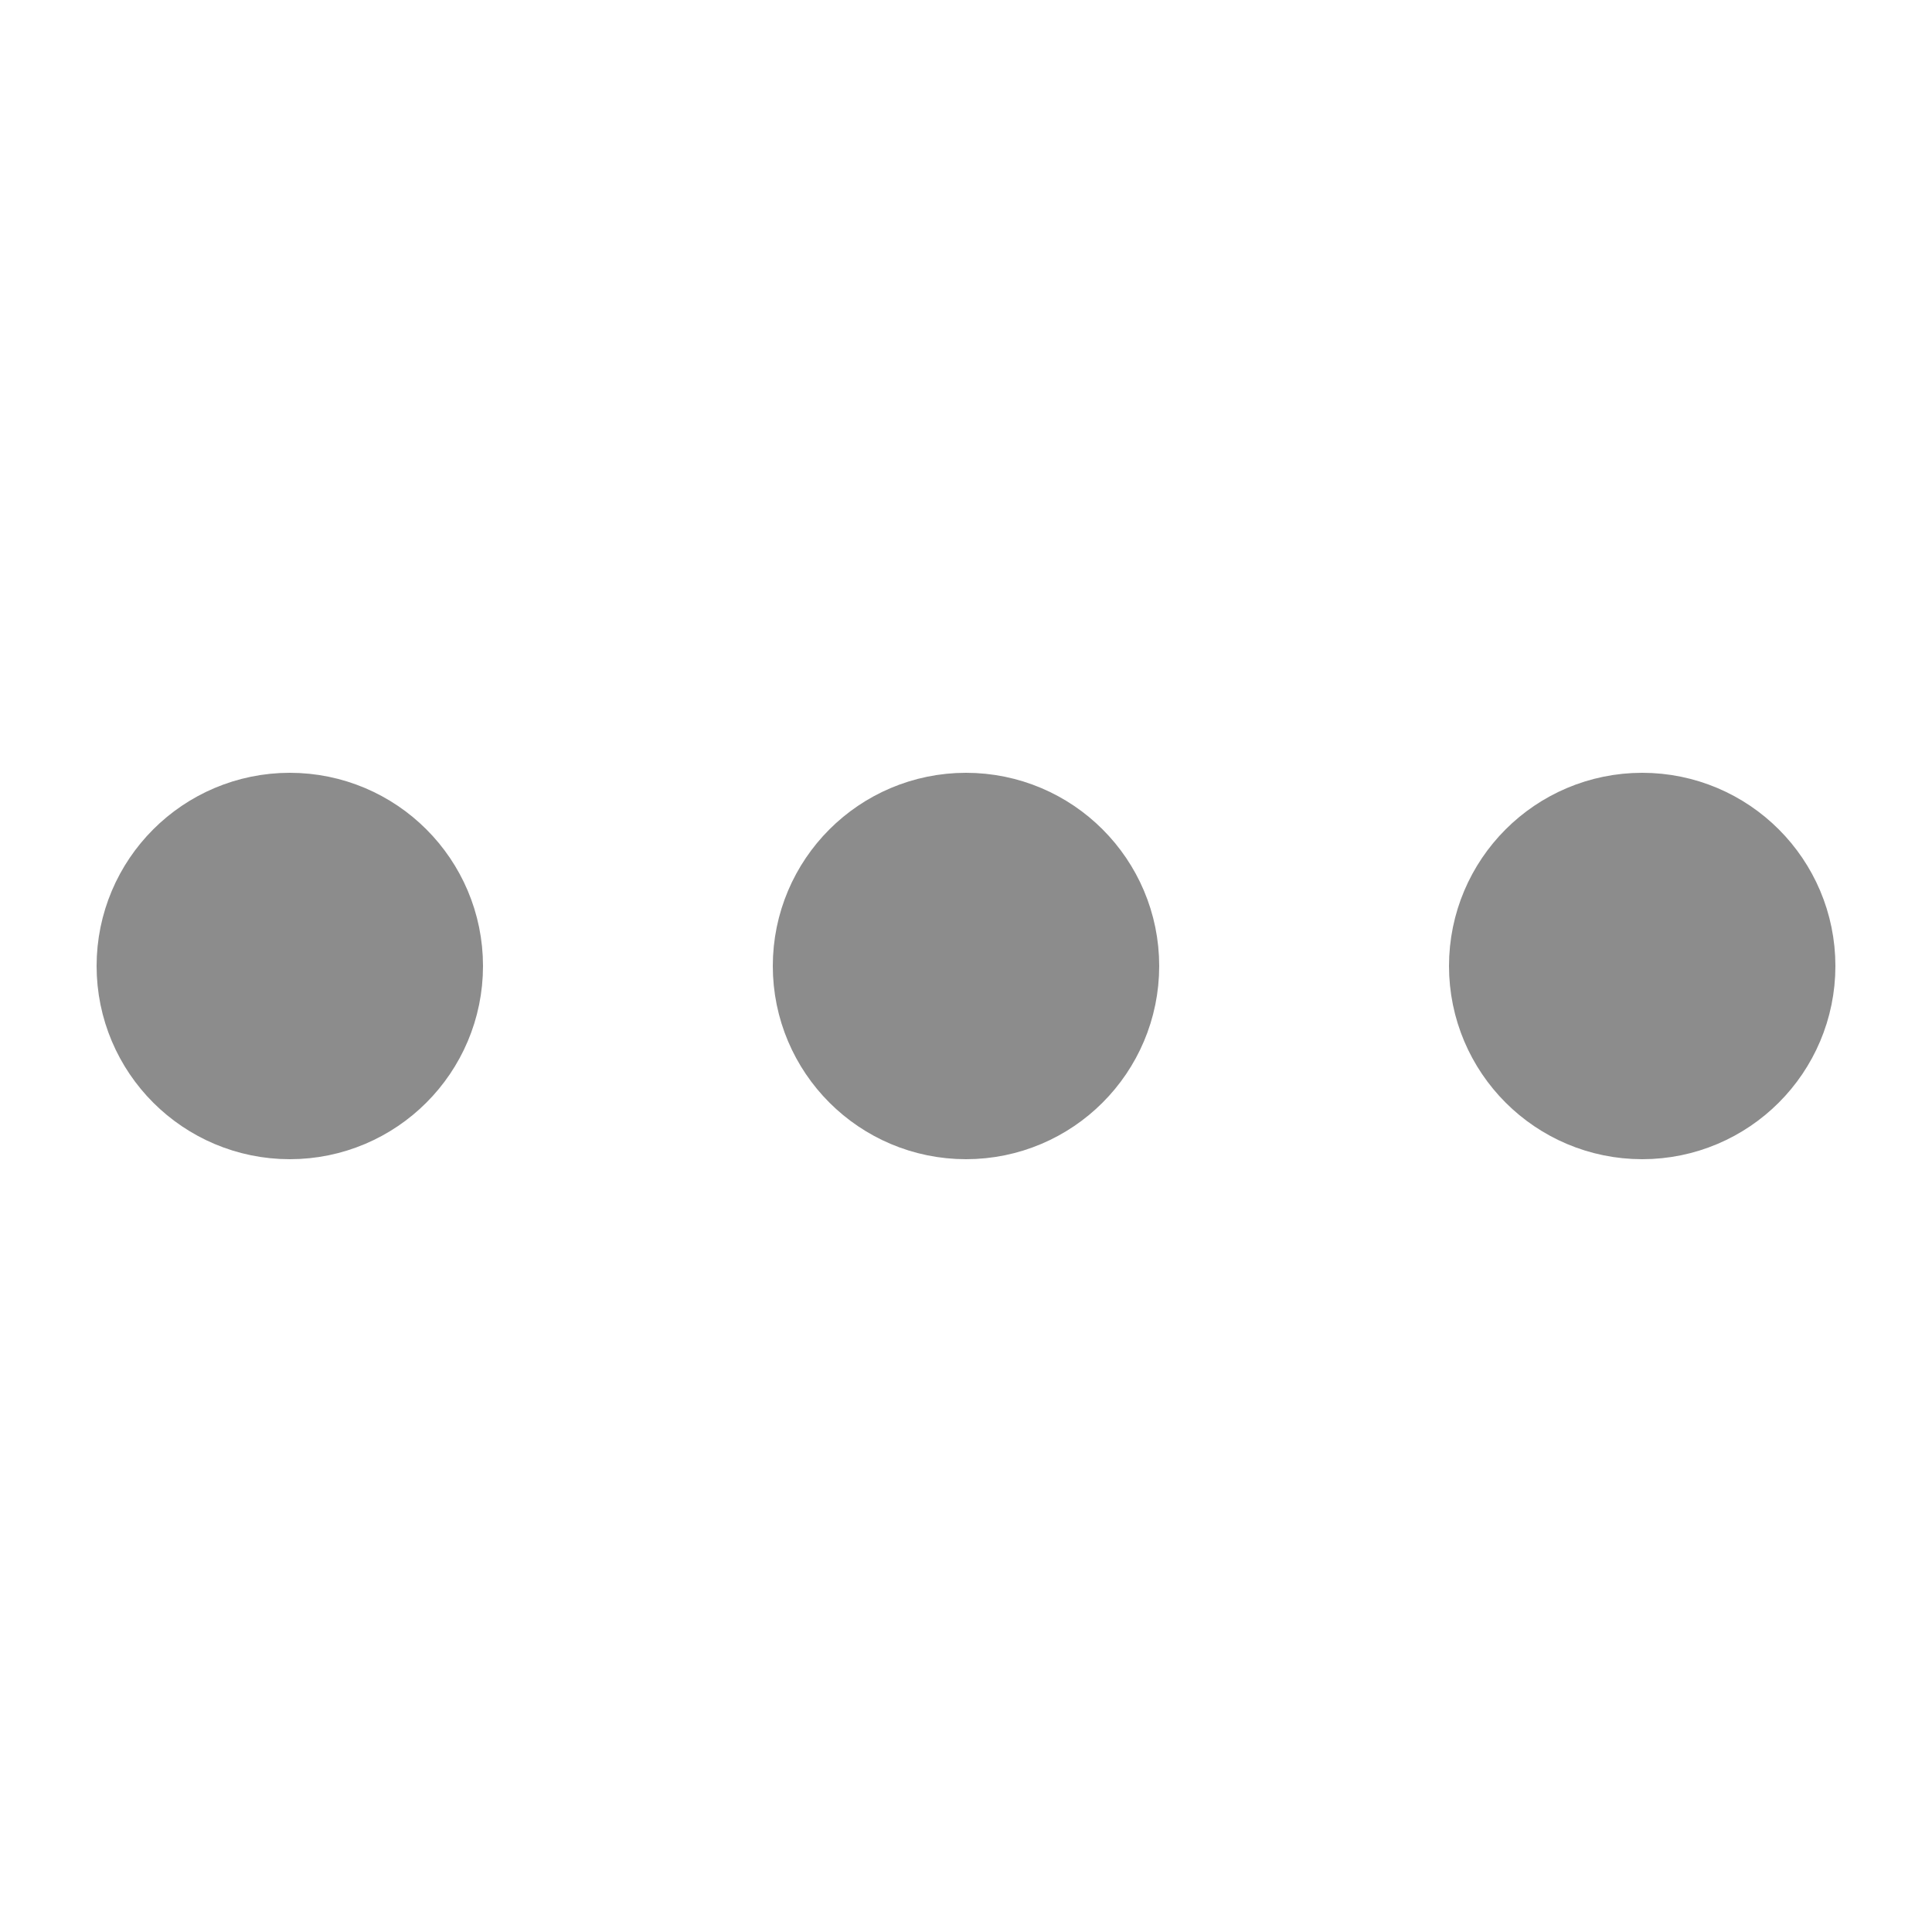
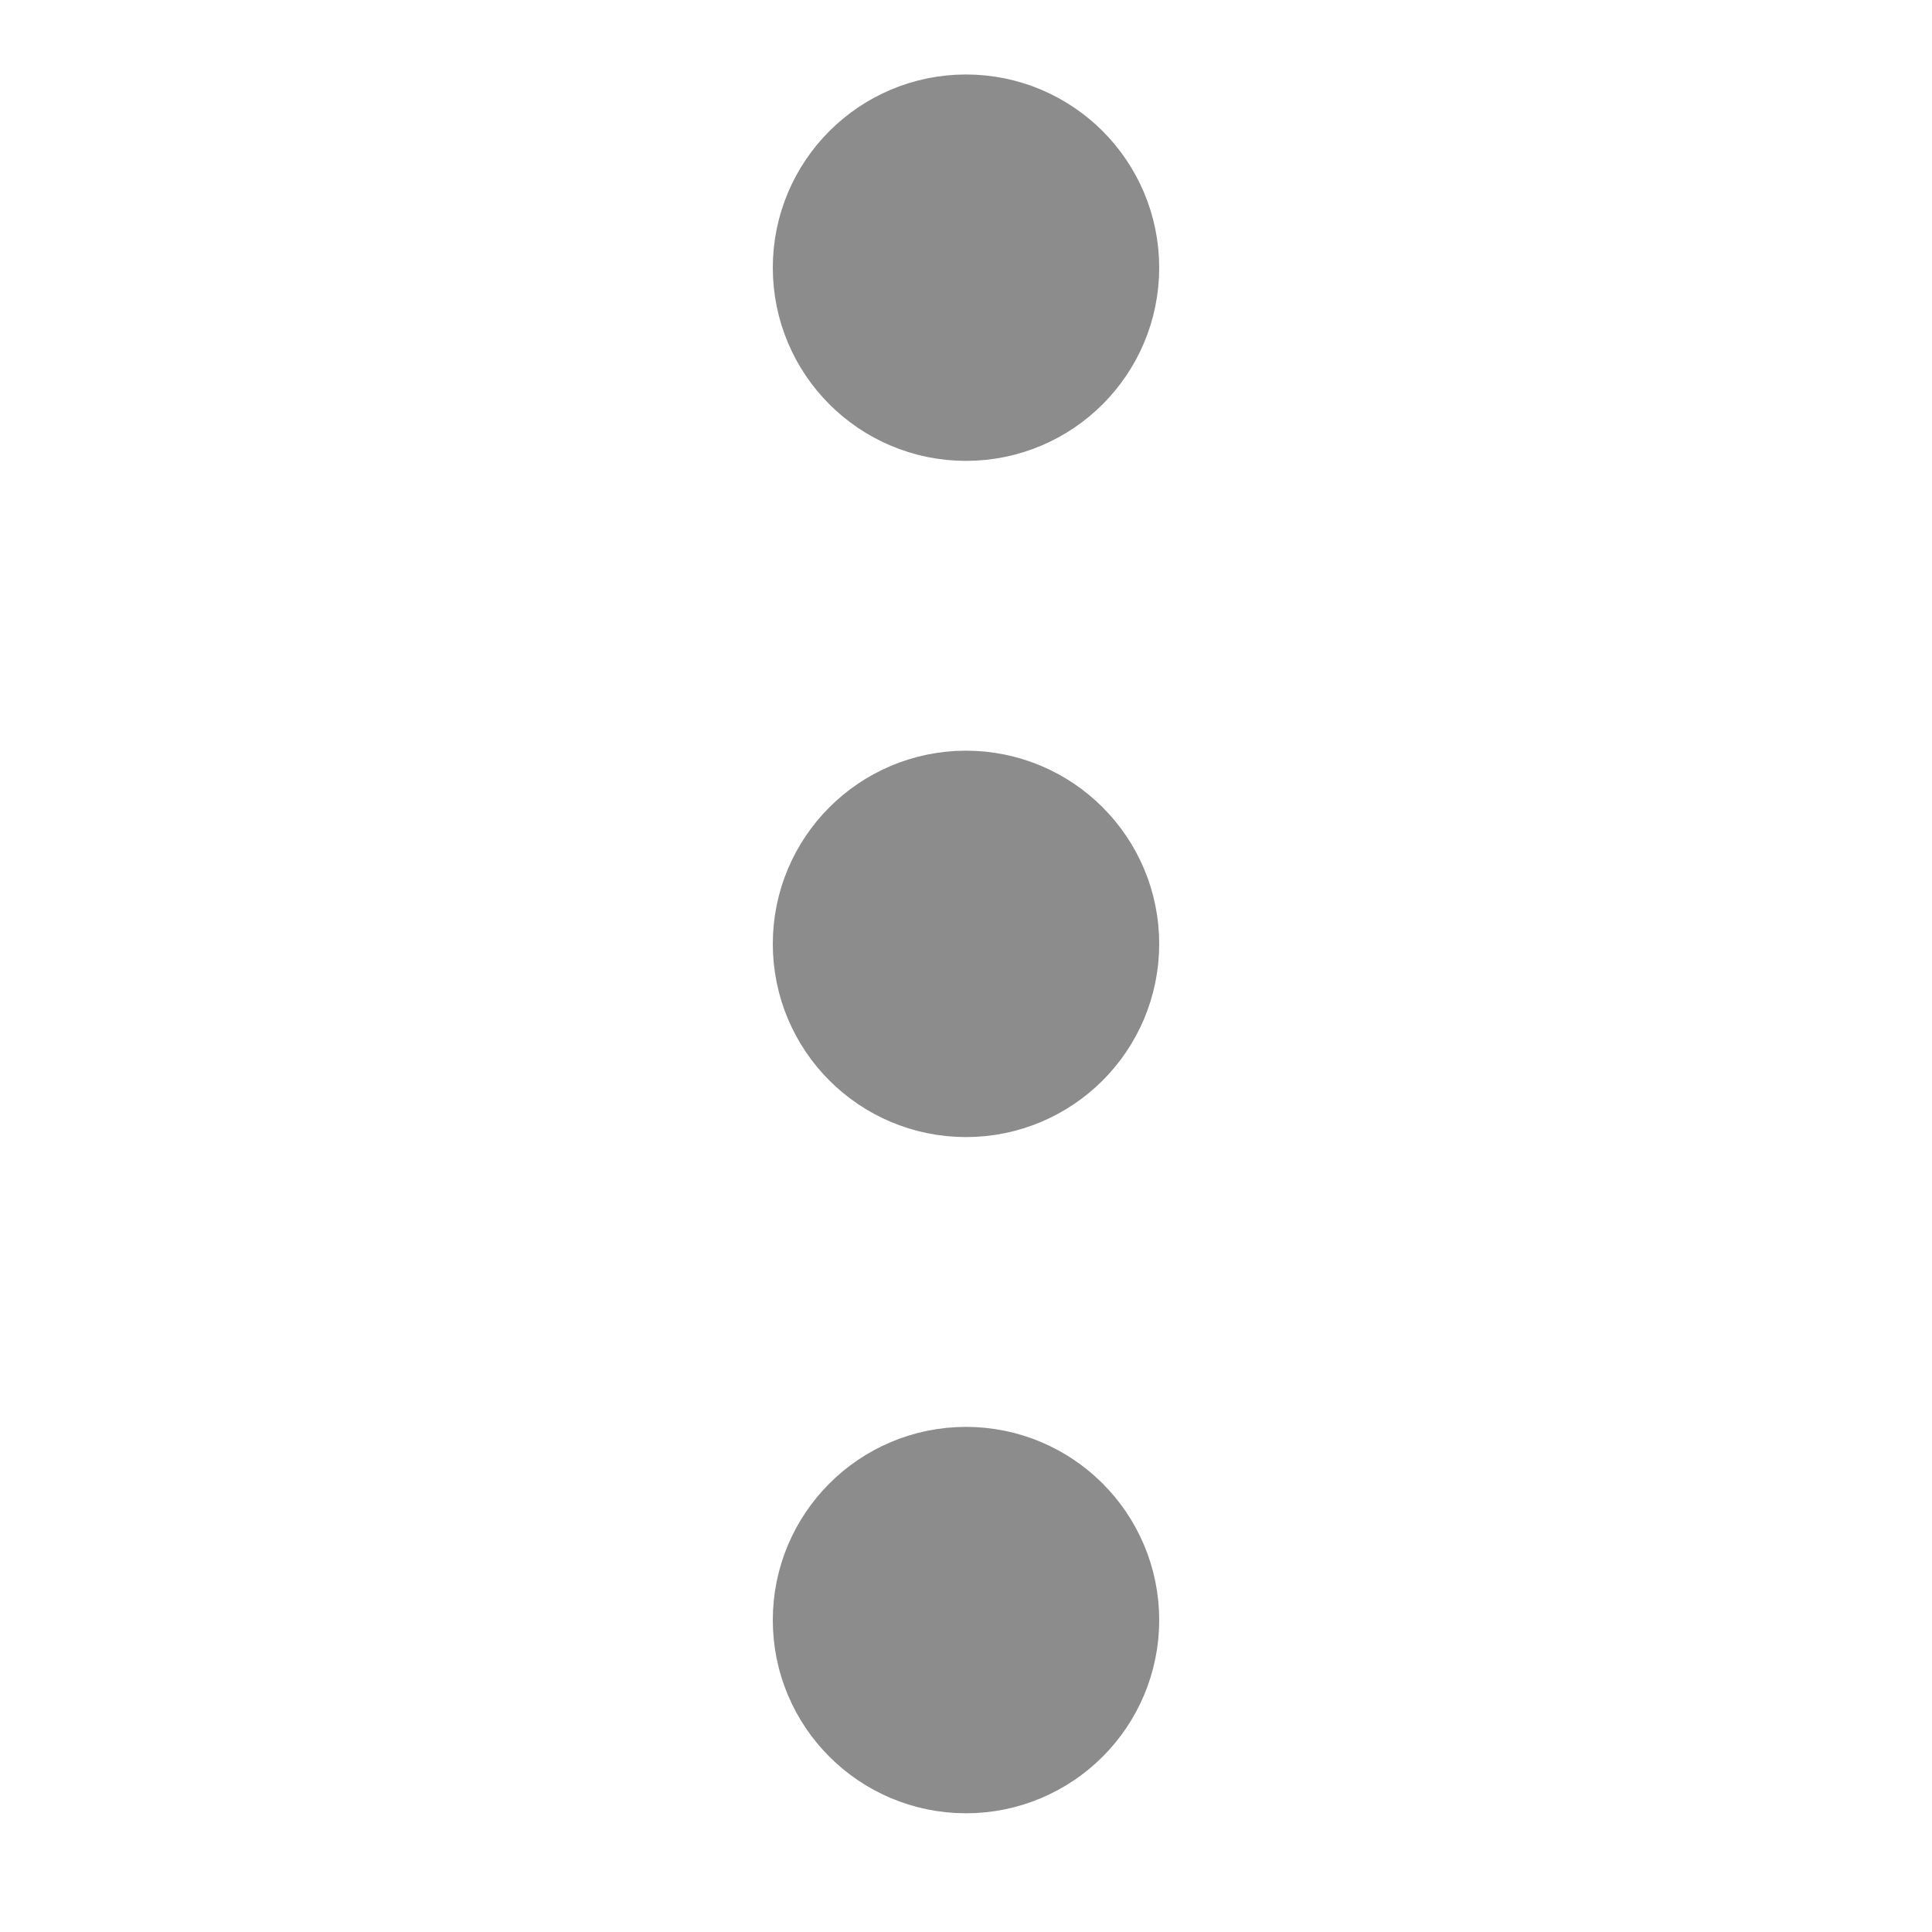
<svg xmlns="http://www.w3.org/2000/svg" width="20" height="20" viewBox="0 0 20 20" fill="none">
-   <path d="M10 11C10.552 11 11 10.552 11 10C11 9.448 10.552 9 10 9C9.448 9 9 9.448 9 10C9 10.552 9.448 11 10 11Z" stroke="#8C8C8C" stroke-width="2" stroke-linecap="round" stroke-linejoin="round" />
-   <path d="M17 11C17.552 11 18 10.552 18 10C18 9.448 17.552 9 17 9C16.448 9 16 9.448 16 10C16 10.552 16.448 11 17 11Z" stroke="#8C8C8C" stroke-width="2" stroke-linecap="round" stroke-linejoin="round" />
-   <path d="M3 11C3.552 11 4 10.552 4 10C4 9.448 3.552 9 3 9C2.448 9 2 9.448 2 10C2 10.552 2.448 11 3 11Z" stroke="#8C8C8C" stroke-width="2" stroke-linecap="round" stroke-linejoin="round" />
+   <path d="M11 9.771C11 9.219 10.552 8.771 10 8.771C9.448 8.771 9 9.219 9 9.771C9 10.324 9.448 10.771 10 10.771C10.552 10.771 11 10.324 11 9.771Z" stroke="#8C8C8C" stroke-width="2" stroke-linecap="round" stroke-linejoin="round" />
+   <path d="M11 2.771C11 2.219 10.552 1.771 10 1.771C9.448 1.771 9 2.219 9 2.771C9 3.324 9.448 3.771 10 3.771C10.552 3.771 11 3.324 11 2.771Z" stroke="#8C8C8C" stroke-width="2" stroke-linecap="round" stroke-linejoin="round" />
+   <path d="M11 16.771C11 16.219 10.552 15.771 10 15.771C9.448 15.771 9 16.219 9 16.771C9 17.324 9.448 17.771 10 17.771C10.552 17.771 11 17.324 11 16.771Z" stroke="#8C8C8C" stroke-width="2" stroke-linecap="round" stroke-linejoin="round" />
</svg>
